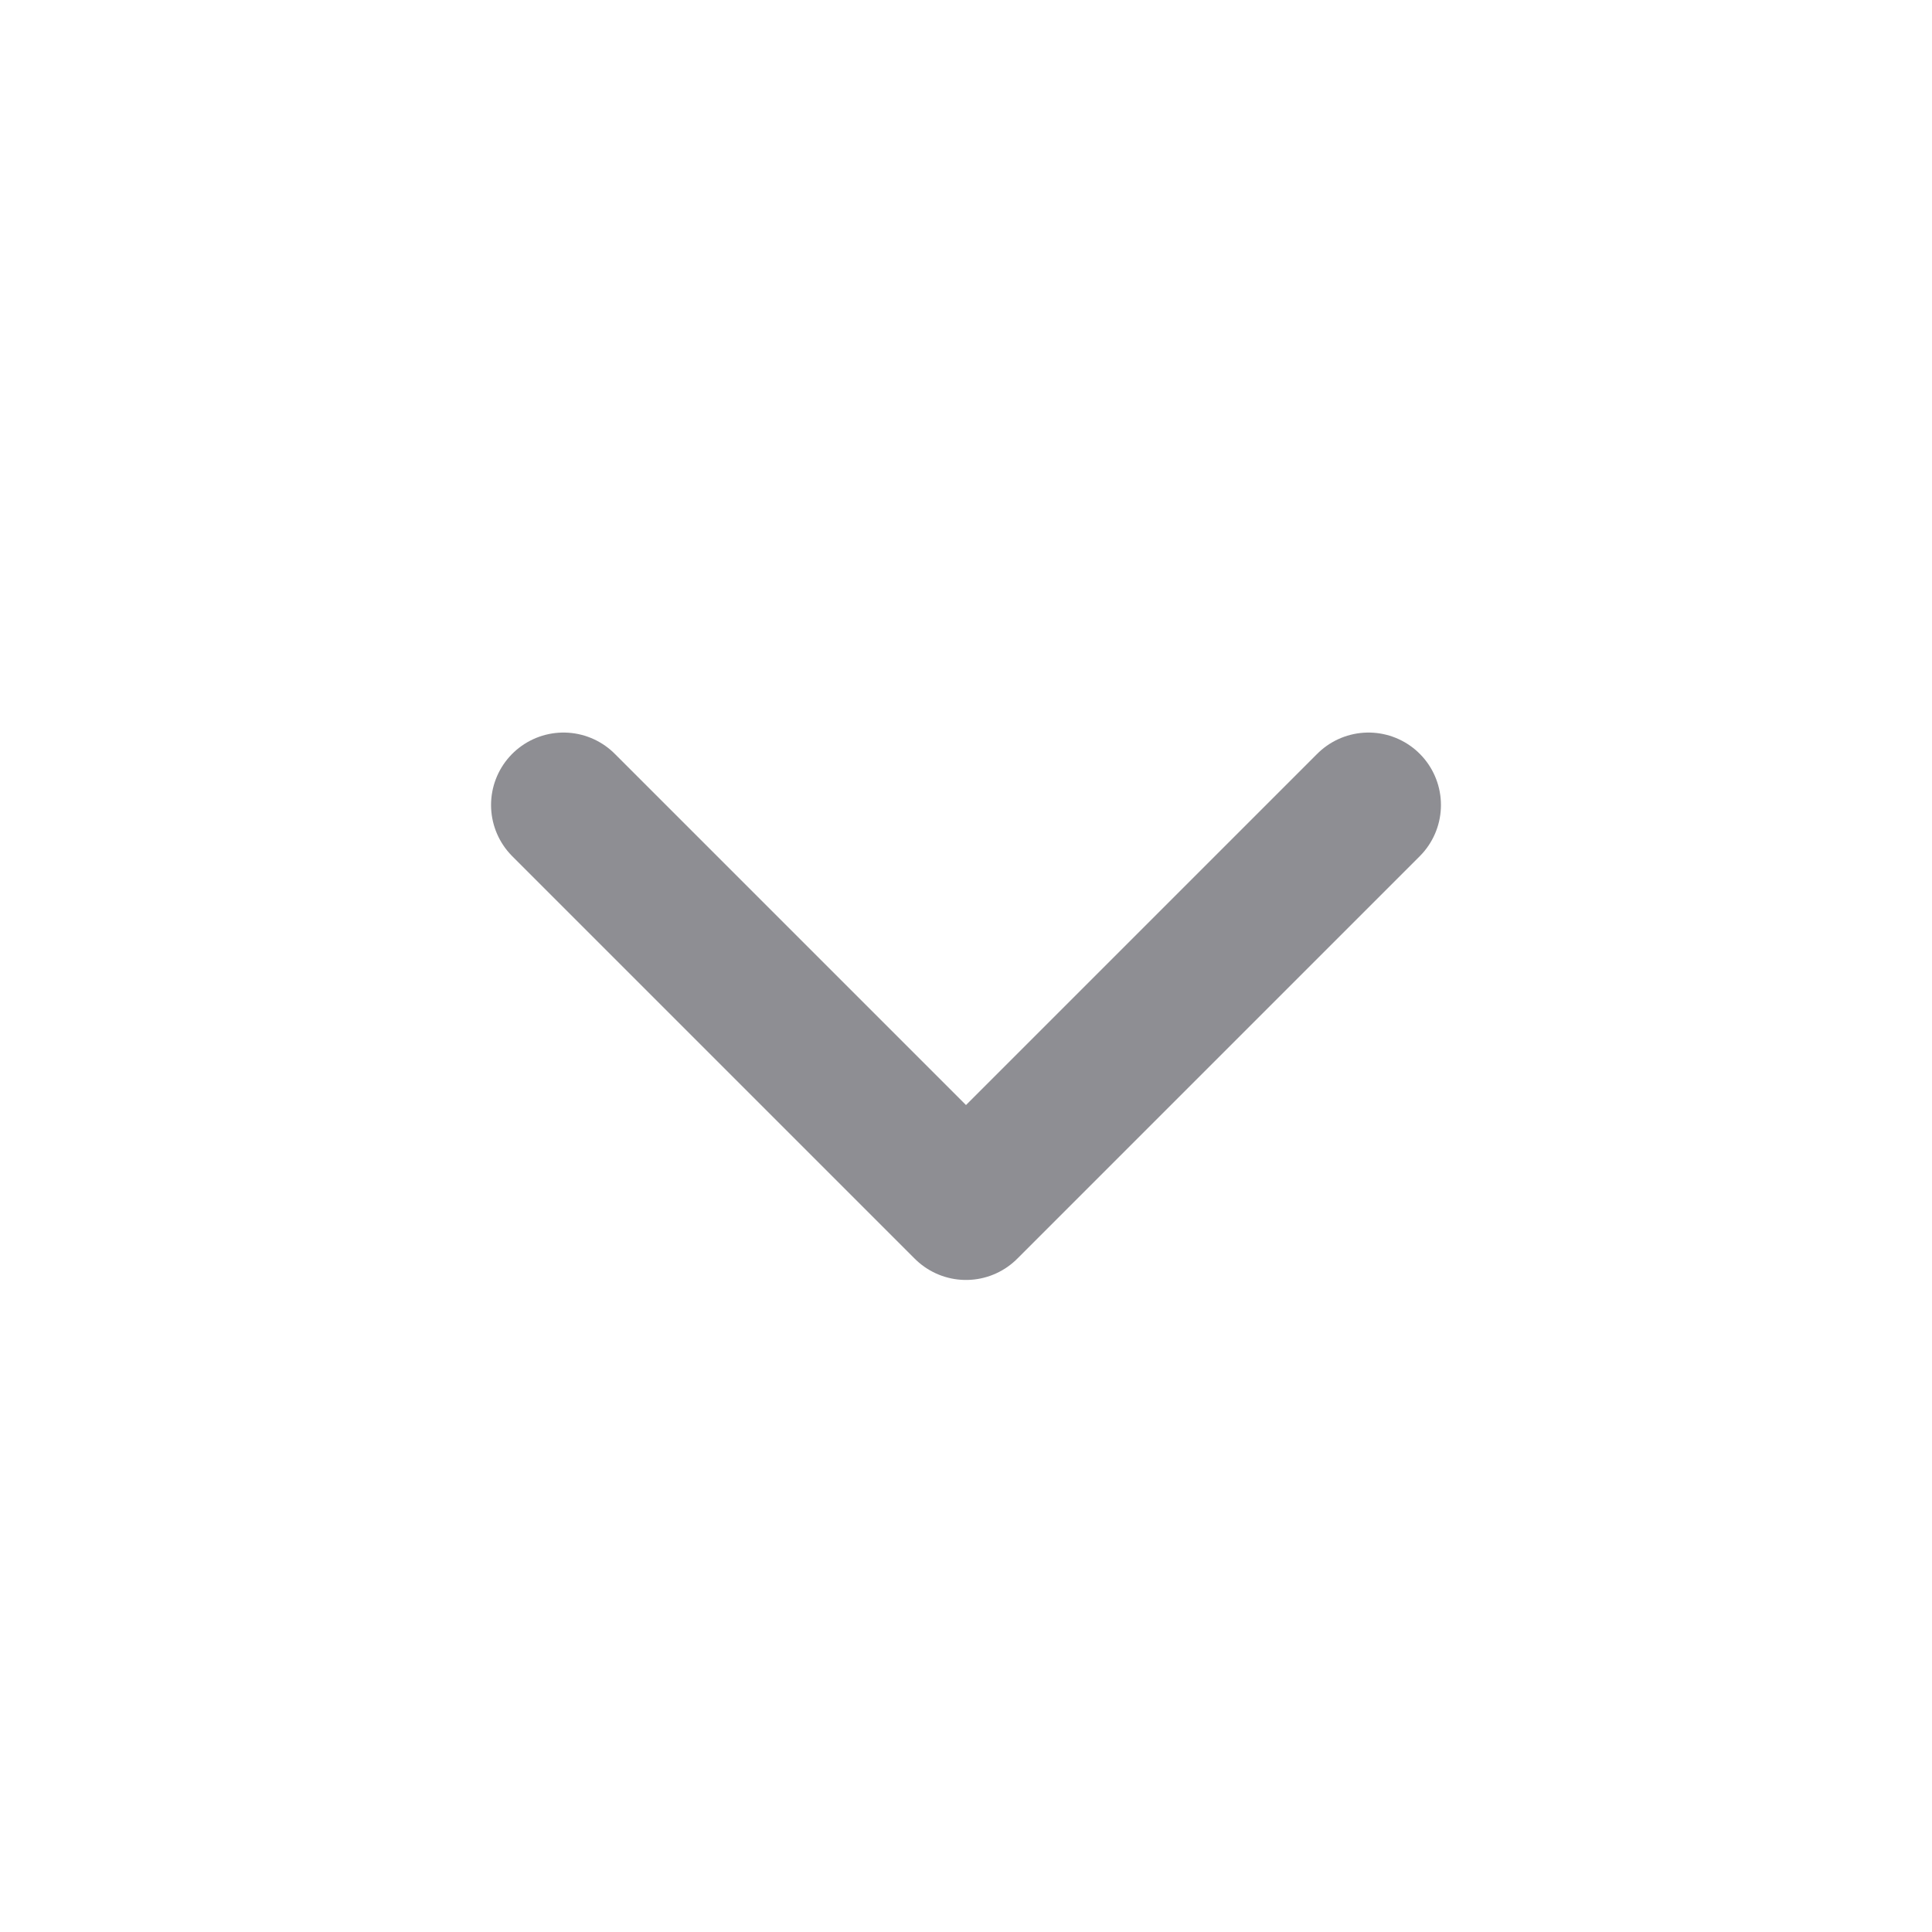
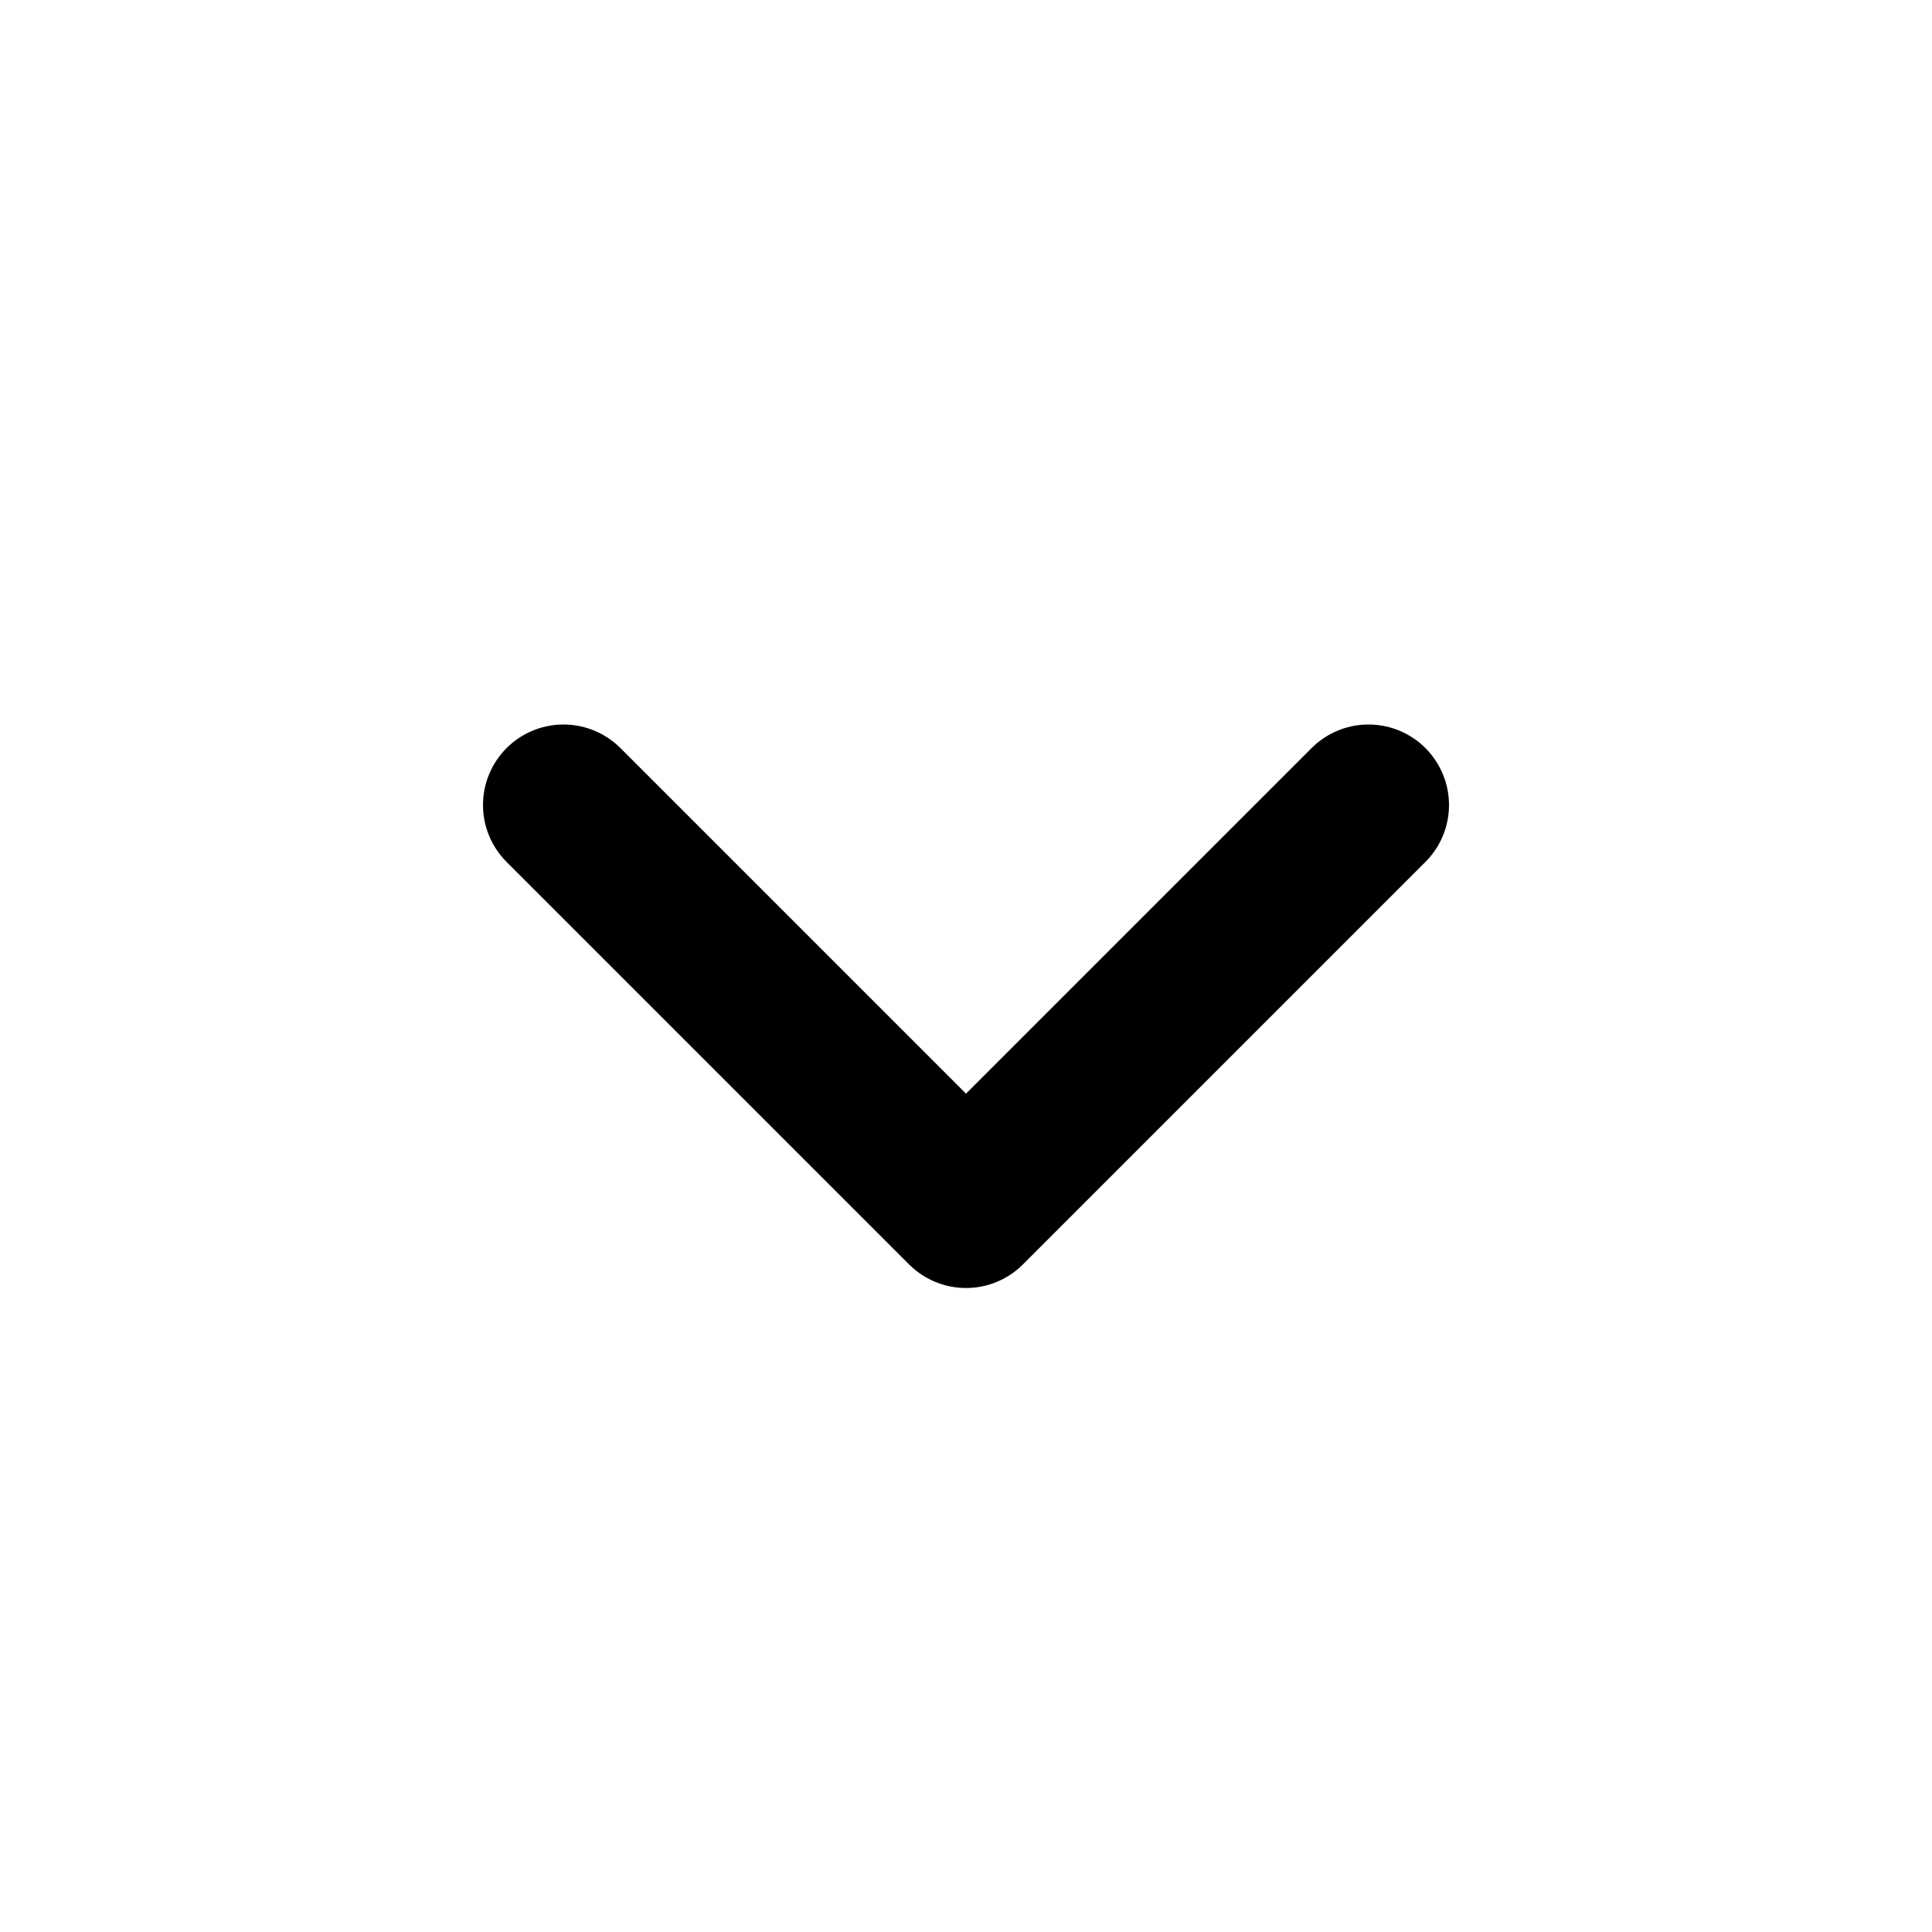
- <svg xmlns="http://www.w3.org/2000/svg" width="12" height="12" viewBox="0 0 24 24" fill="none" stroke="#8E8E93" stroke-width="1.8" stroke-linecap="round" stroke-linejoin="round">
+ <svg xmlns="http://www.w3.org/2000/svg" width="14" height="14" viewBox="0 0 24 24" fill="none" stroke="currentColor" stroke-width="2" stroke-linecap="round" stroke-linejoin="round">
  <path d="m7 10 5 5 5-5" />
</svg>
